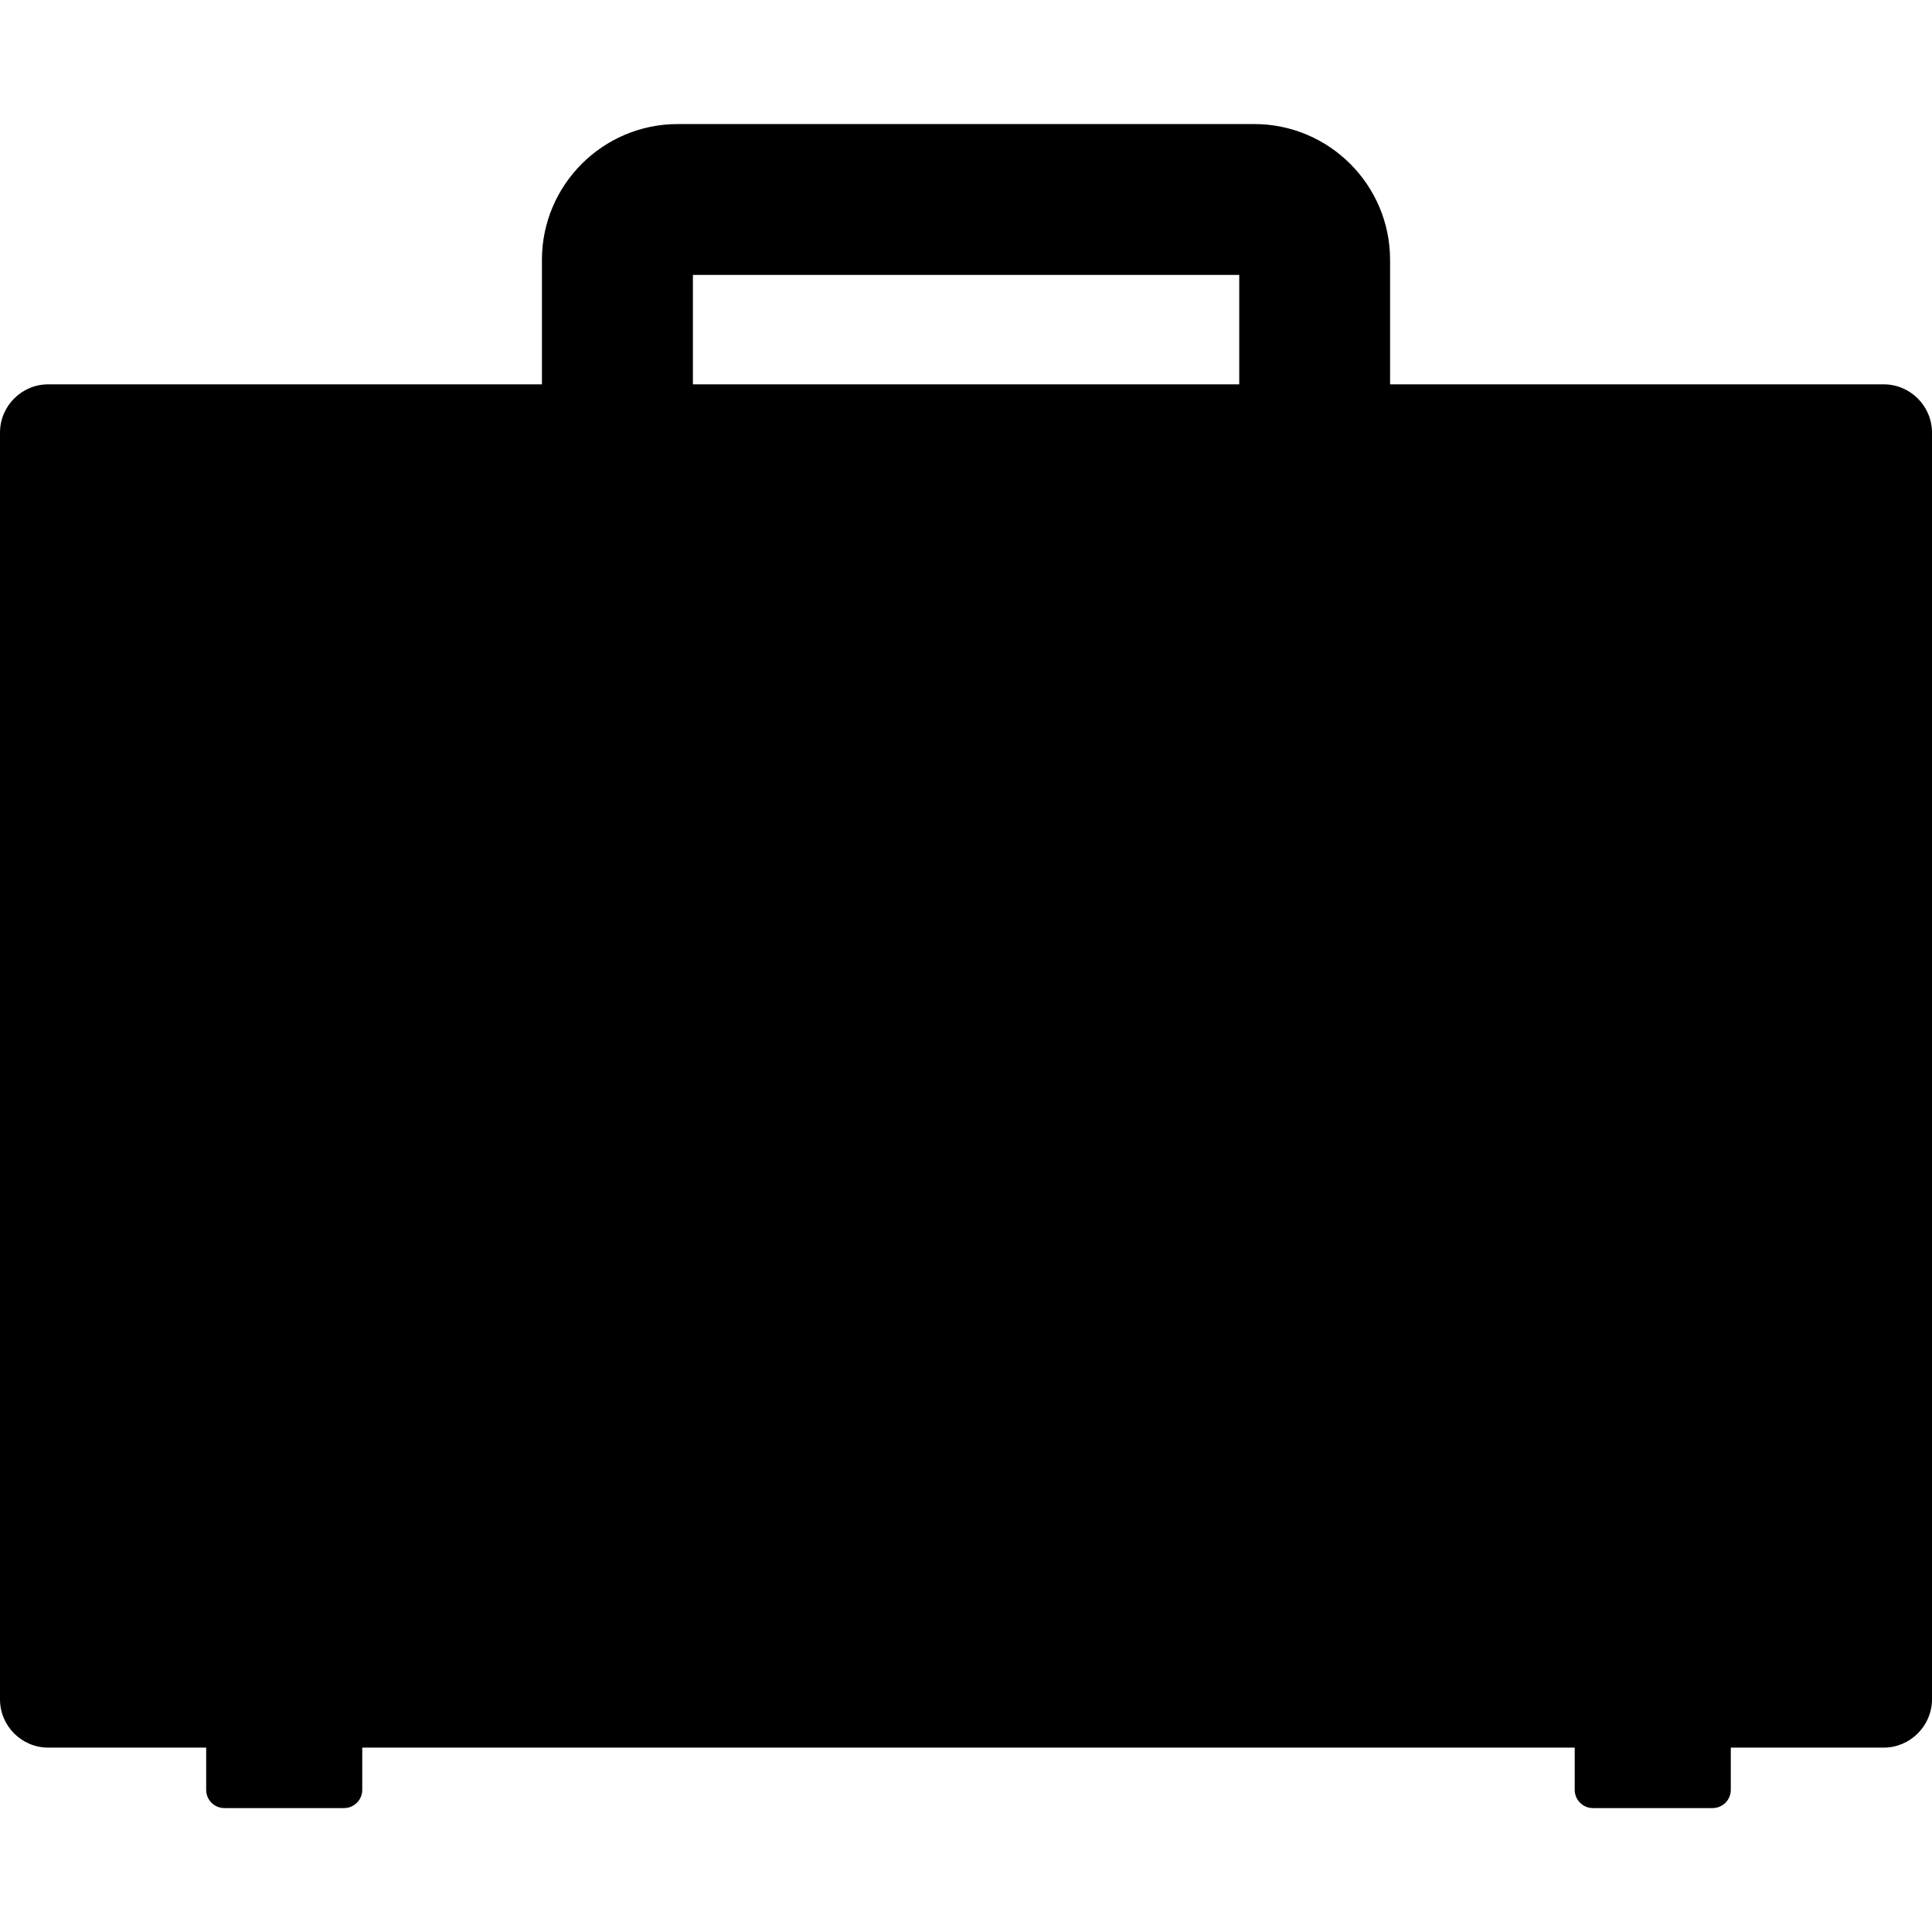
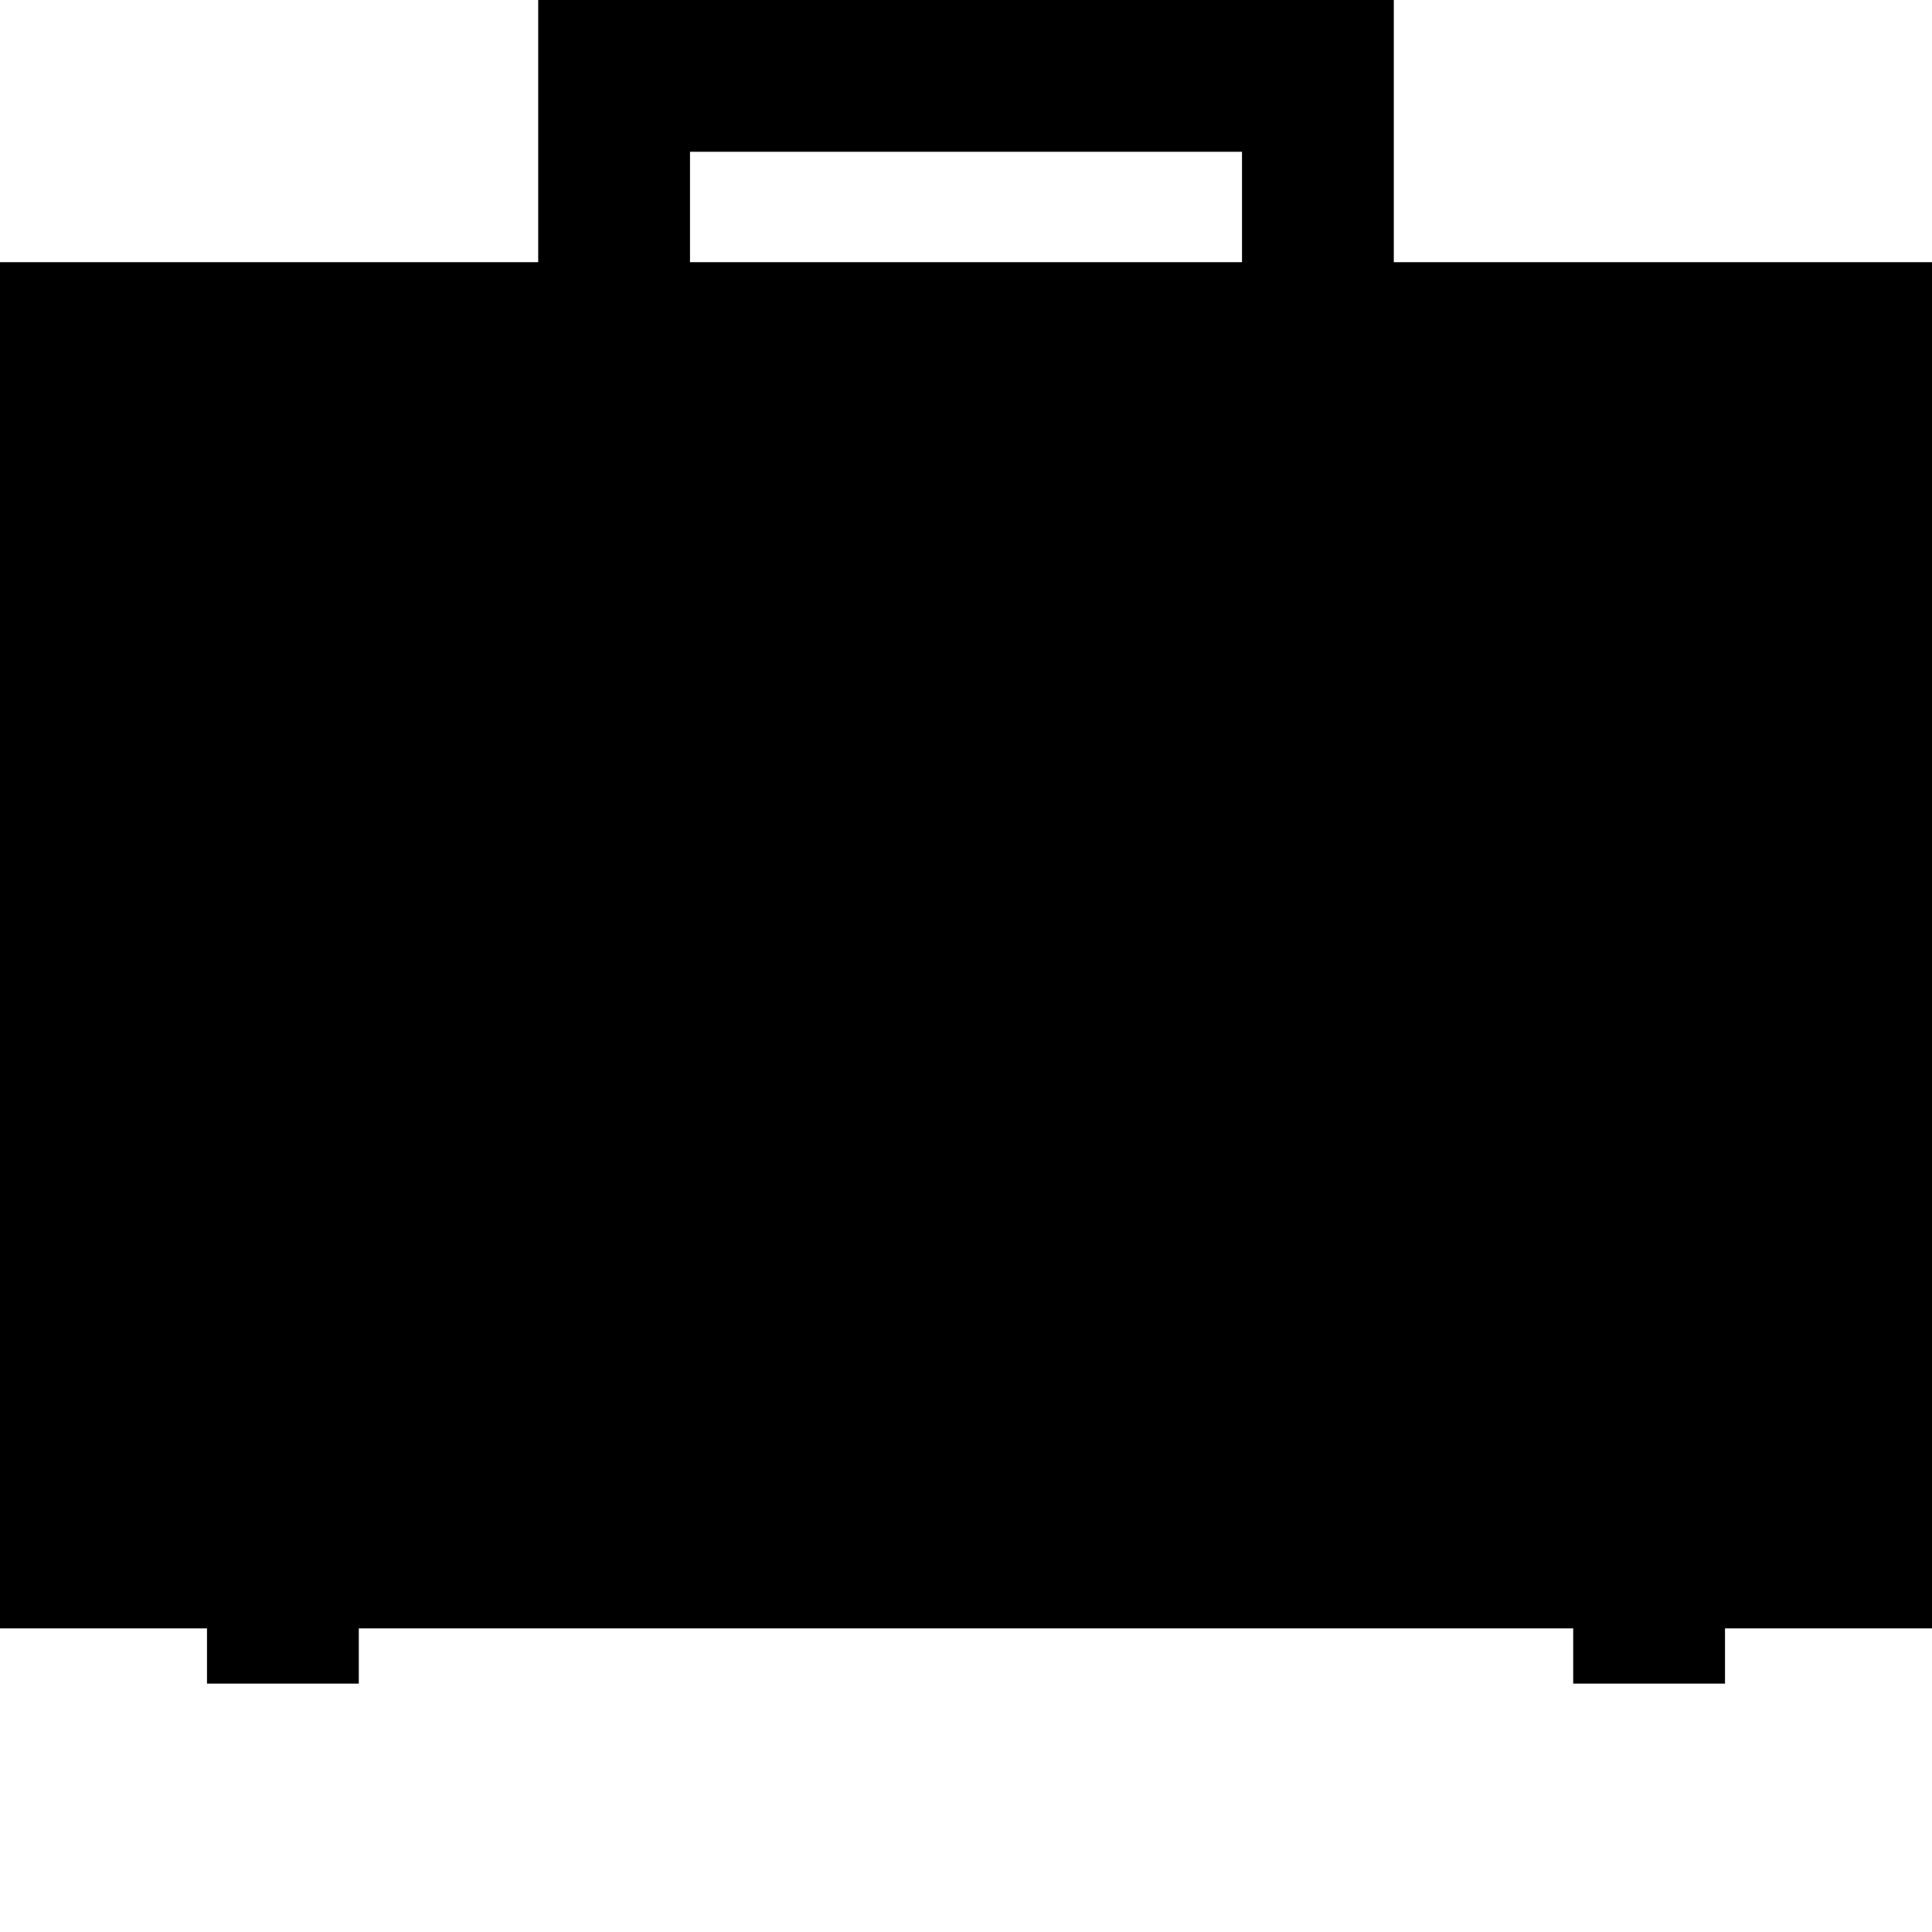
<svg xmlns="http://www.w3.org/2000/svg" version="1.1" id="resource" x="0px" y="0px" viewBox="0 0 14 14" style="enable-background:new 0 0 14 14;" xml:space="preserve">
-   <path d="M13.65,2.785h-3.577V1.883c0-0.543-0.442-0.984-0.984-0.984H4.911  c-0.543,0-0.984,0.442-0.984,0.984V2.785H0.35C0.157,2.785,0,2.942,0,3.135v9.179  c0,0.193,0.157,0.35,0.35,0.35h1.144v0.306c0,0.073,0.059,0.132,0.132,0.132  h0.867c0.073,0,0.132-0.059,0.132-0.132v-0.306h8.786v0.306  c0,0.073,0.059,0.132,0.132,0.132h0.867c0.073,0,0.132-0.059,0.132-0.132v-0.306  h1.108C13.842,12.664,14,12.506,14,12.314V3.135C14,2.942,13.842,2.785,13.65,2.785z   M5.021,1.992h3.959V2.785H5.021V1.992z" />
+   <path d="M10.1,1.9V0C9.5,0,4.4,0,3.9,0v1.9H0v9.9h1.5v0.4l1.1,0l0-0.4h8.8v0.4h1.1v-0.4H14V1.9H10.1z M9,1.9H5V1.1h4V1.9z" />
</svg>
